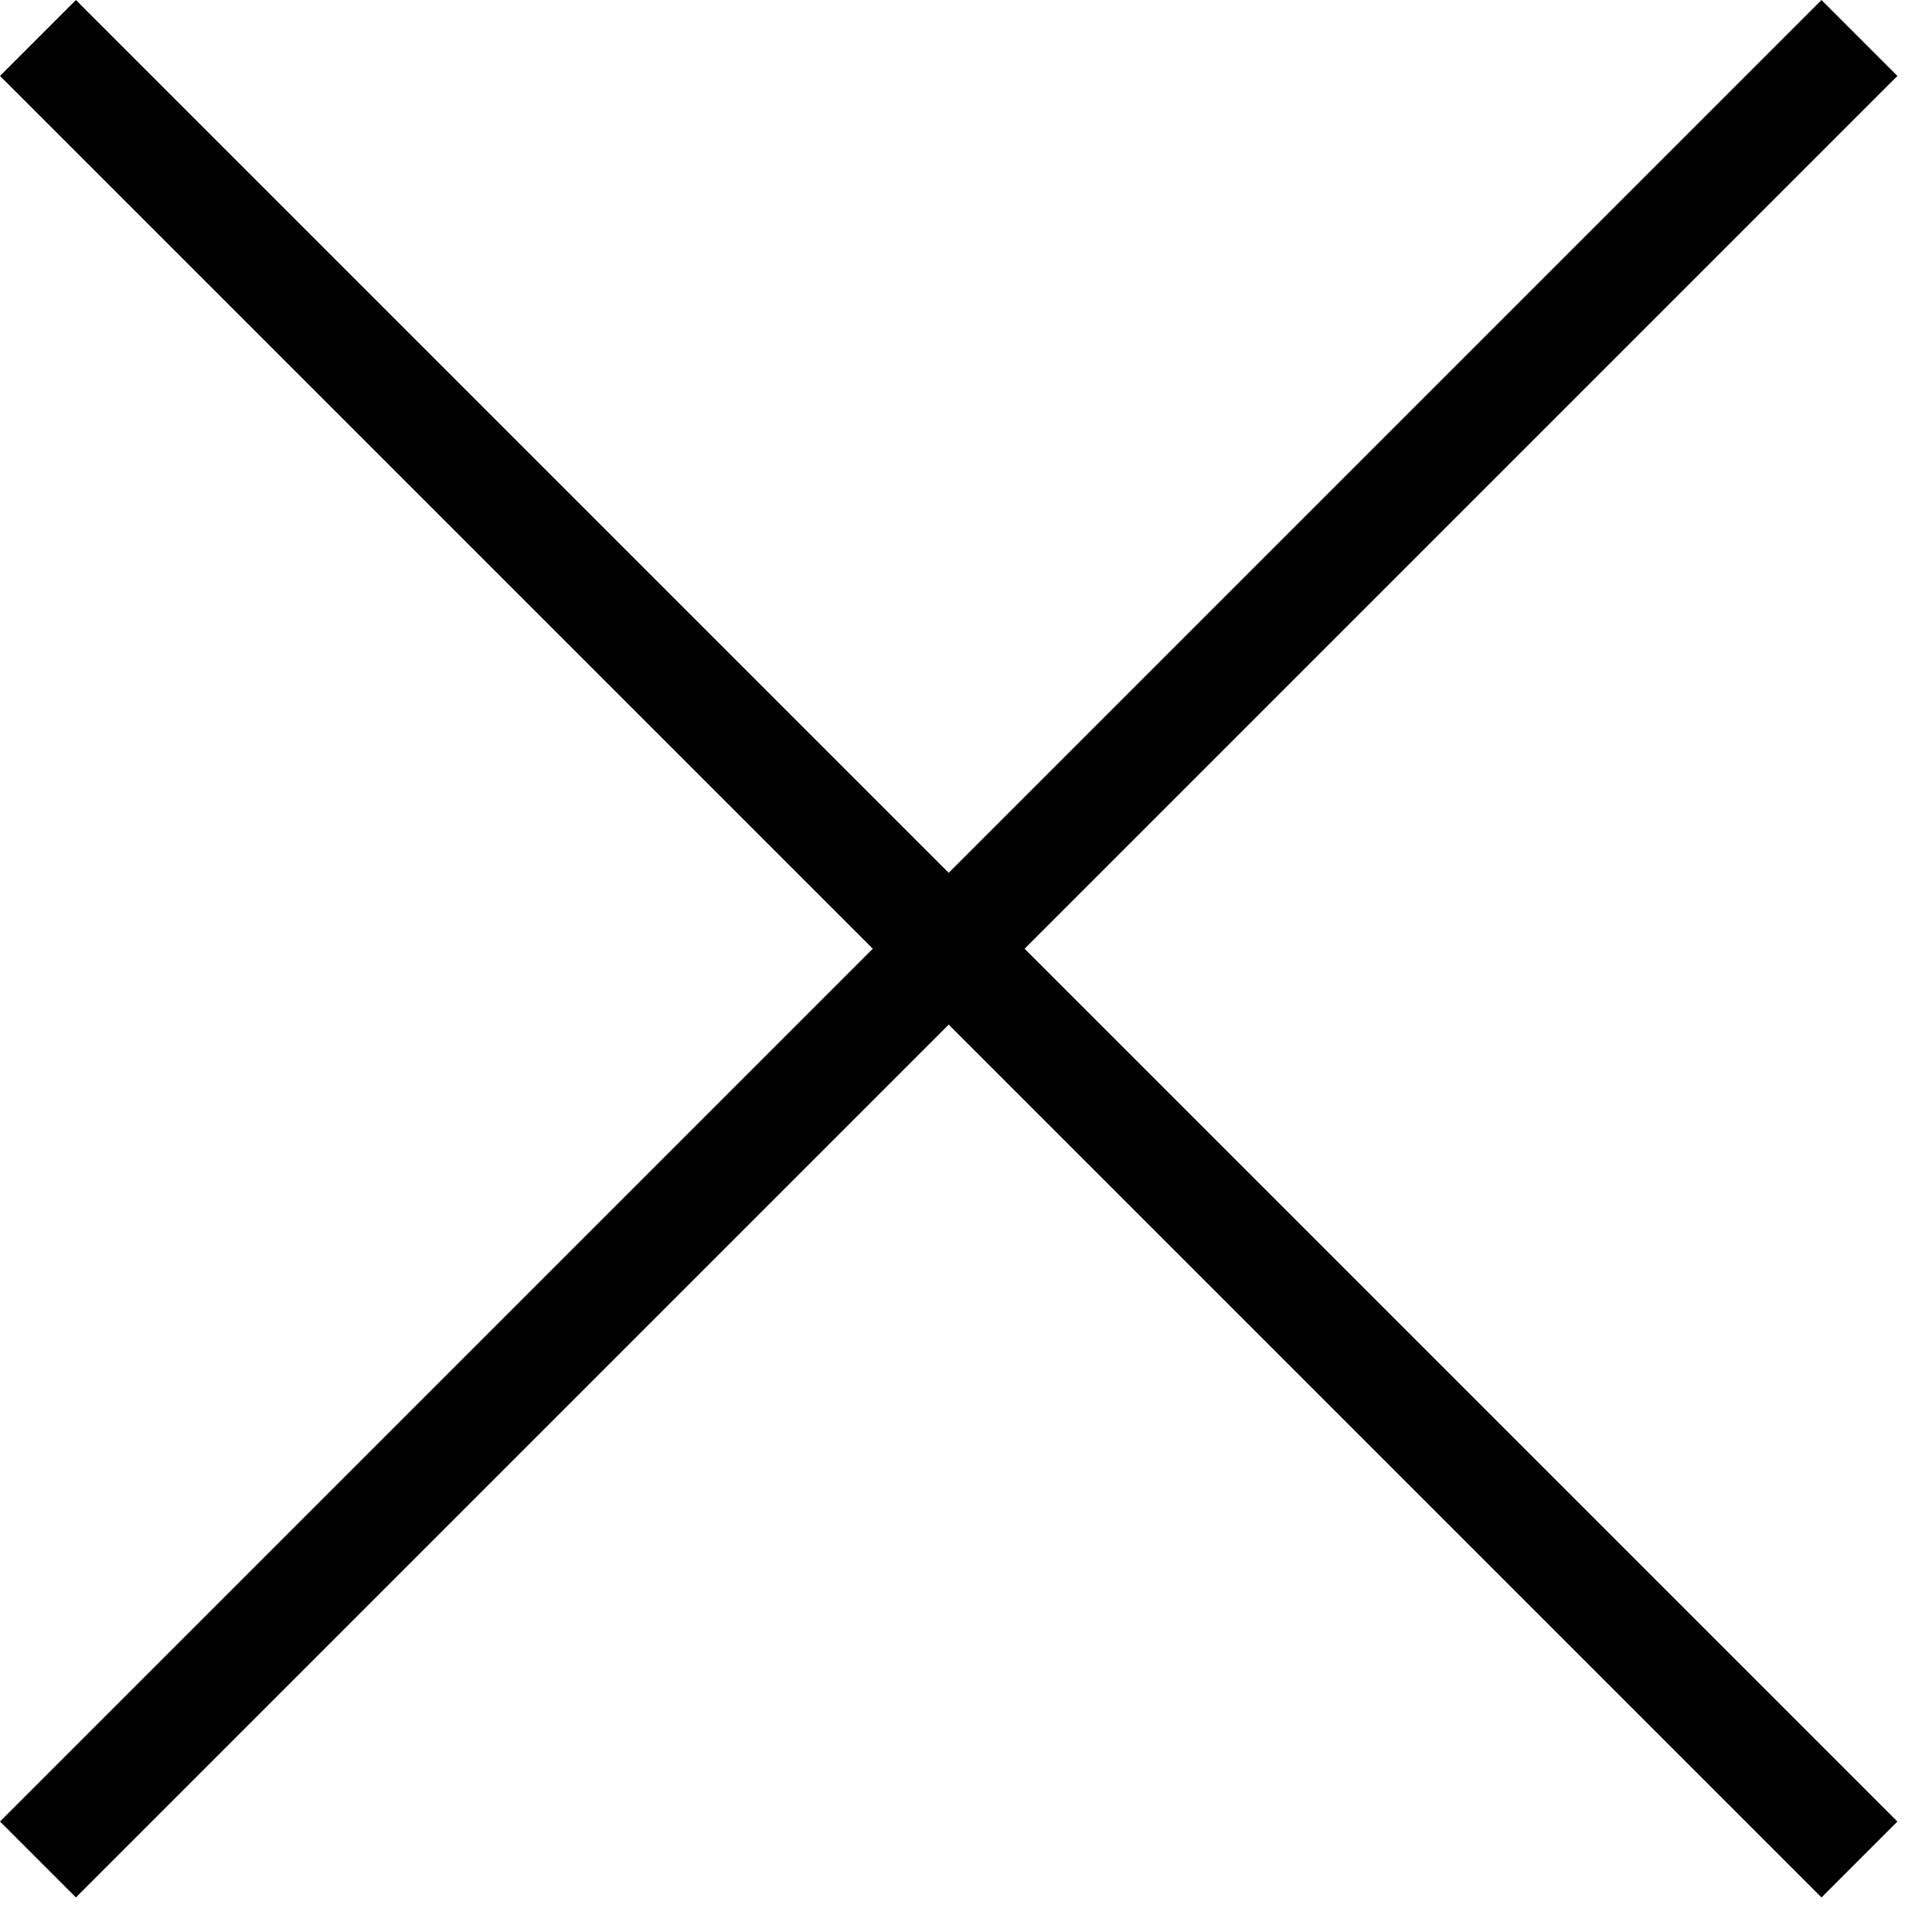
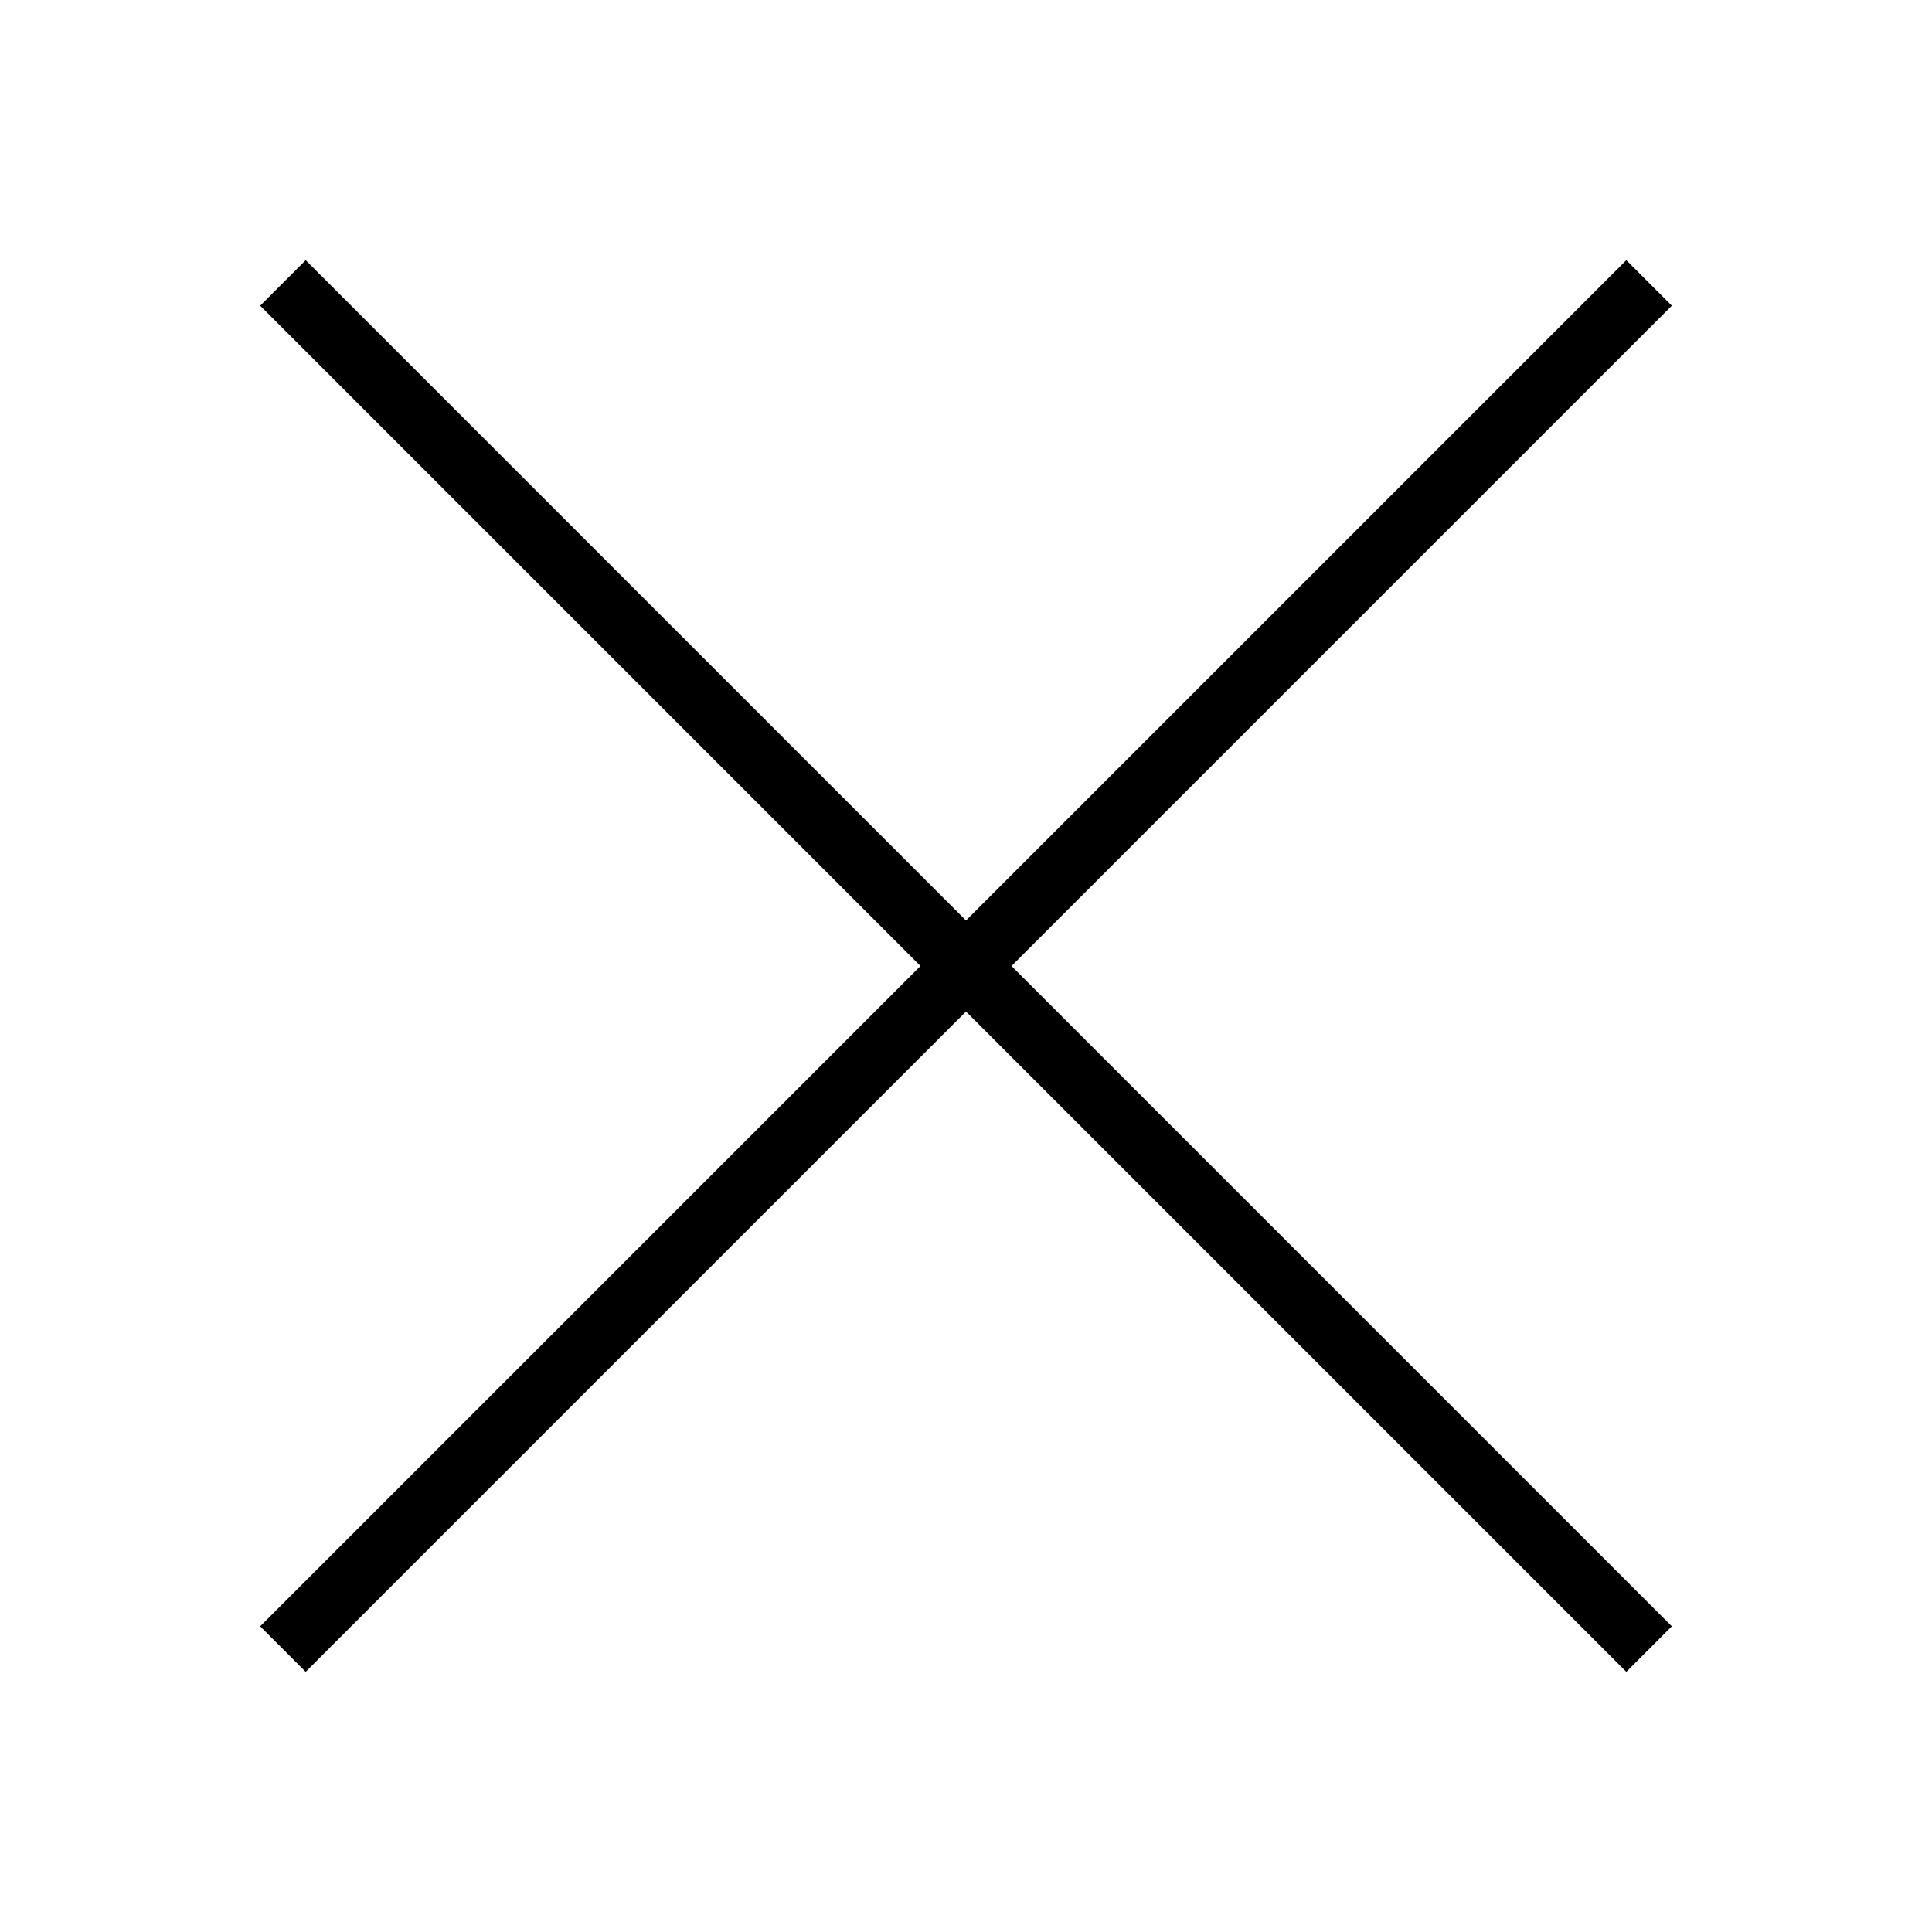
- <svg xmlns="http://www.w3.org/2000/svg" width="18px" height="18px" viewBox="0 0 18 18" version="1.1">
-   <defs />
-   <g id="Refinement" stroke="none" stroke-width="1" fill="none" fill-rule="evenodd">
-     <g id="Artboard-2" transform="translate(-891, -312)" fill="#000000">
-       <g id="close" transform="translate(891, 312)">
-         <rect id="Rectangle-2" transform="translate(8.838835, 8.838835) rotate(45) translate(-8.838835, -8.838835) " x="-3.161" y="8.339" width="24" height="1" />
-         <rect id="Rectangle-2" transform="translate(8.838835, 8.838835) scale(-1, 1) rotate(45) translate(-8.838835, -8.838835) " x="-3.161" y="8.339" width="24" height="1" />
-       </g>
+ <svg xmlns="http://www.w3.org/2000/svg" width="30px" height="30px" viewBox="0 0 30 30" version="1.1">
+   <g id="icon/close" stroke="none" stroke-width="1" fill="none" fill-rule="evenodd">
+     <g id="Group" transform="translate(15, 15) rotate(45) translate(-15, -15) translate(-0, 0)" fill="#000000">
+       <rect id="Rectangle-2" transform="translate(15, 15) scale(-1, 1) translate(-15, -15) " x="0" y="14.5" width="30" height="1" />
+       <rect id="Rectangle" x="14.5" y="0" width="1" height="30" />
    </g>
  </g>
</svg>
